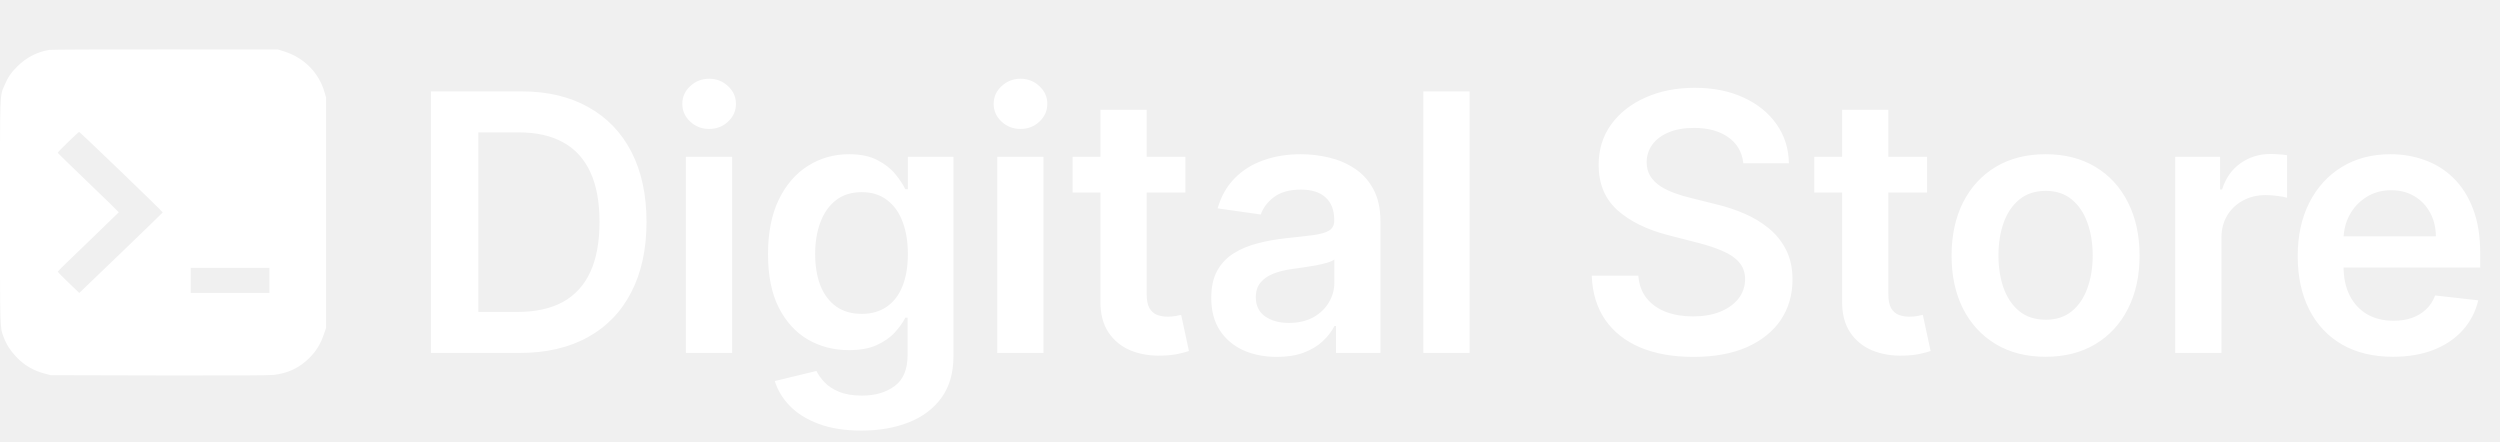
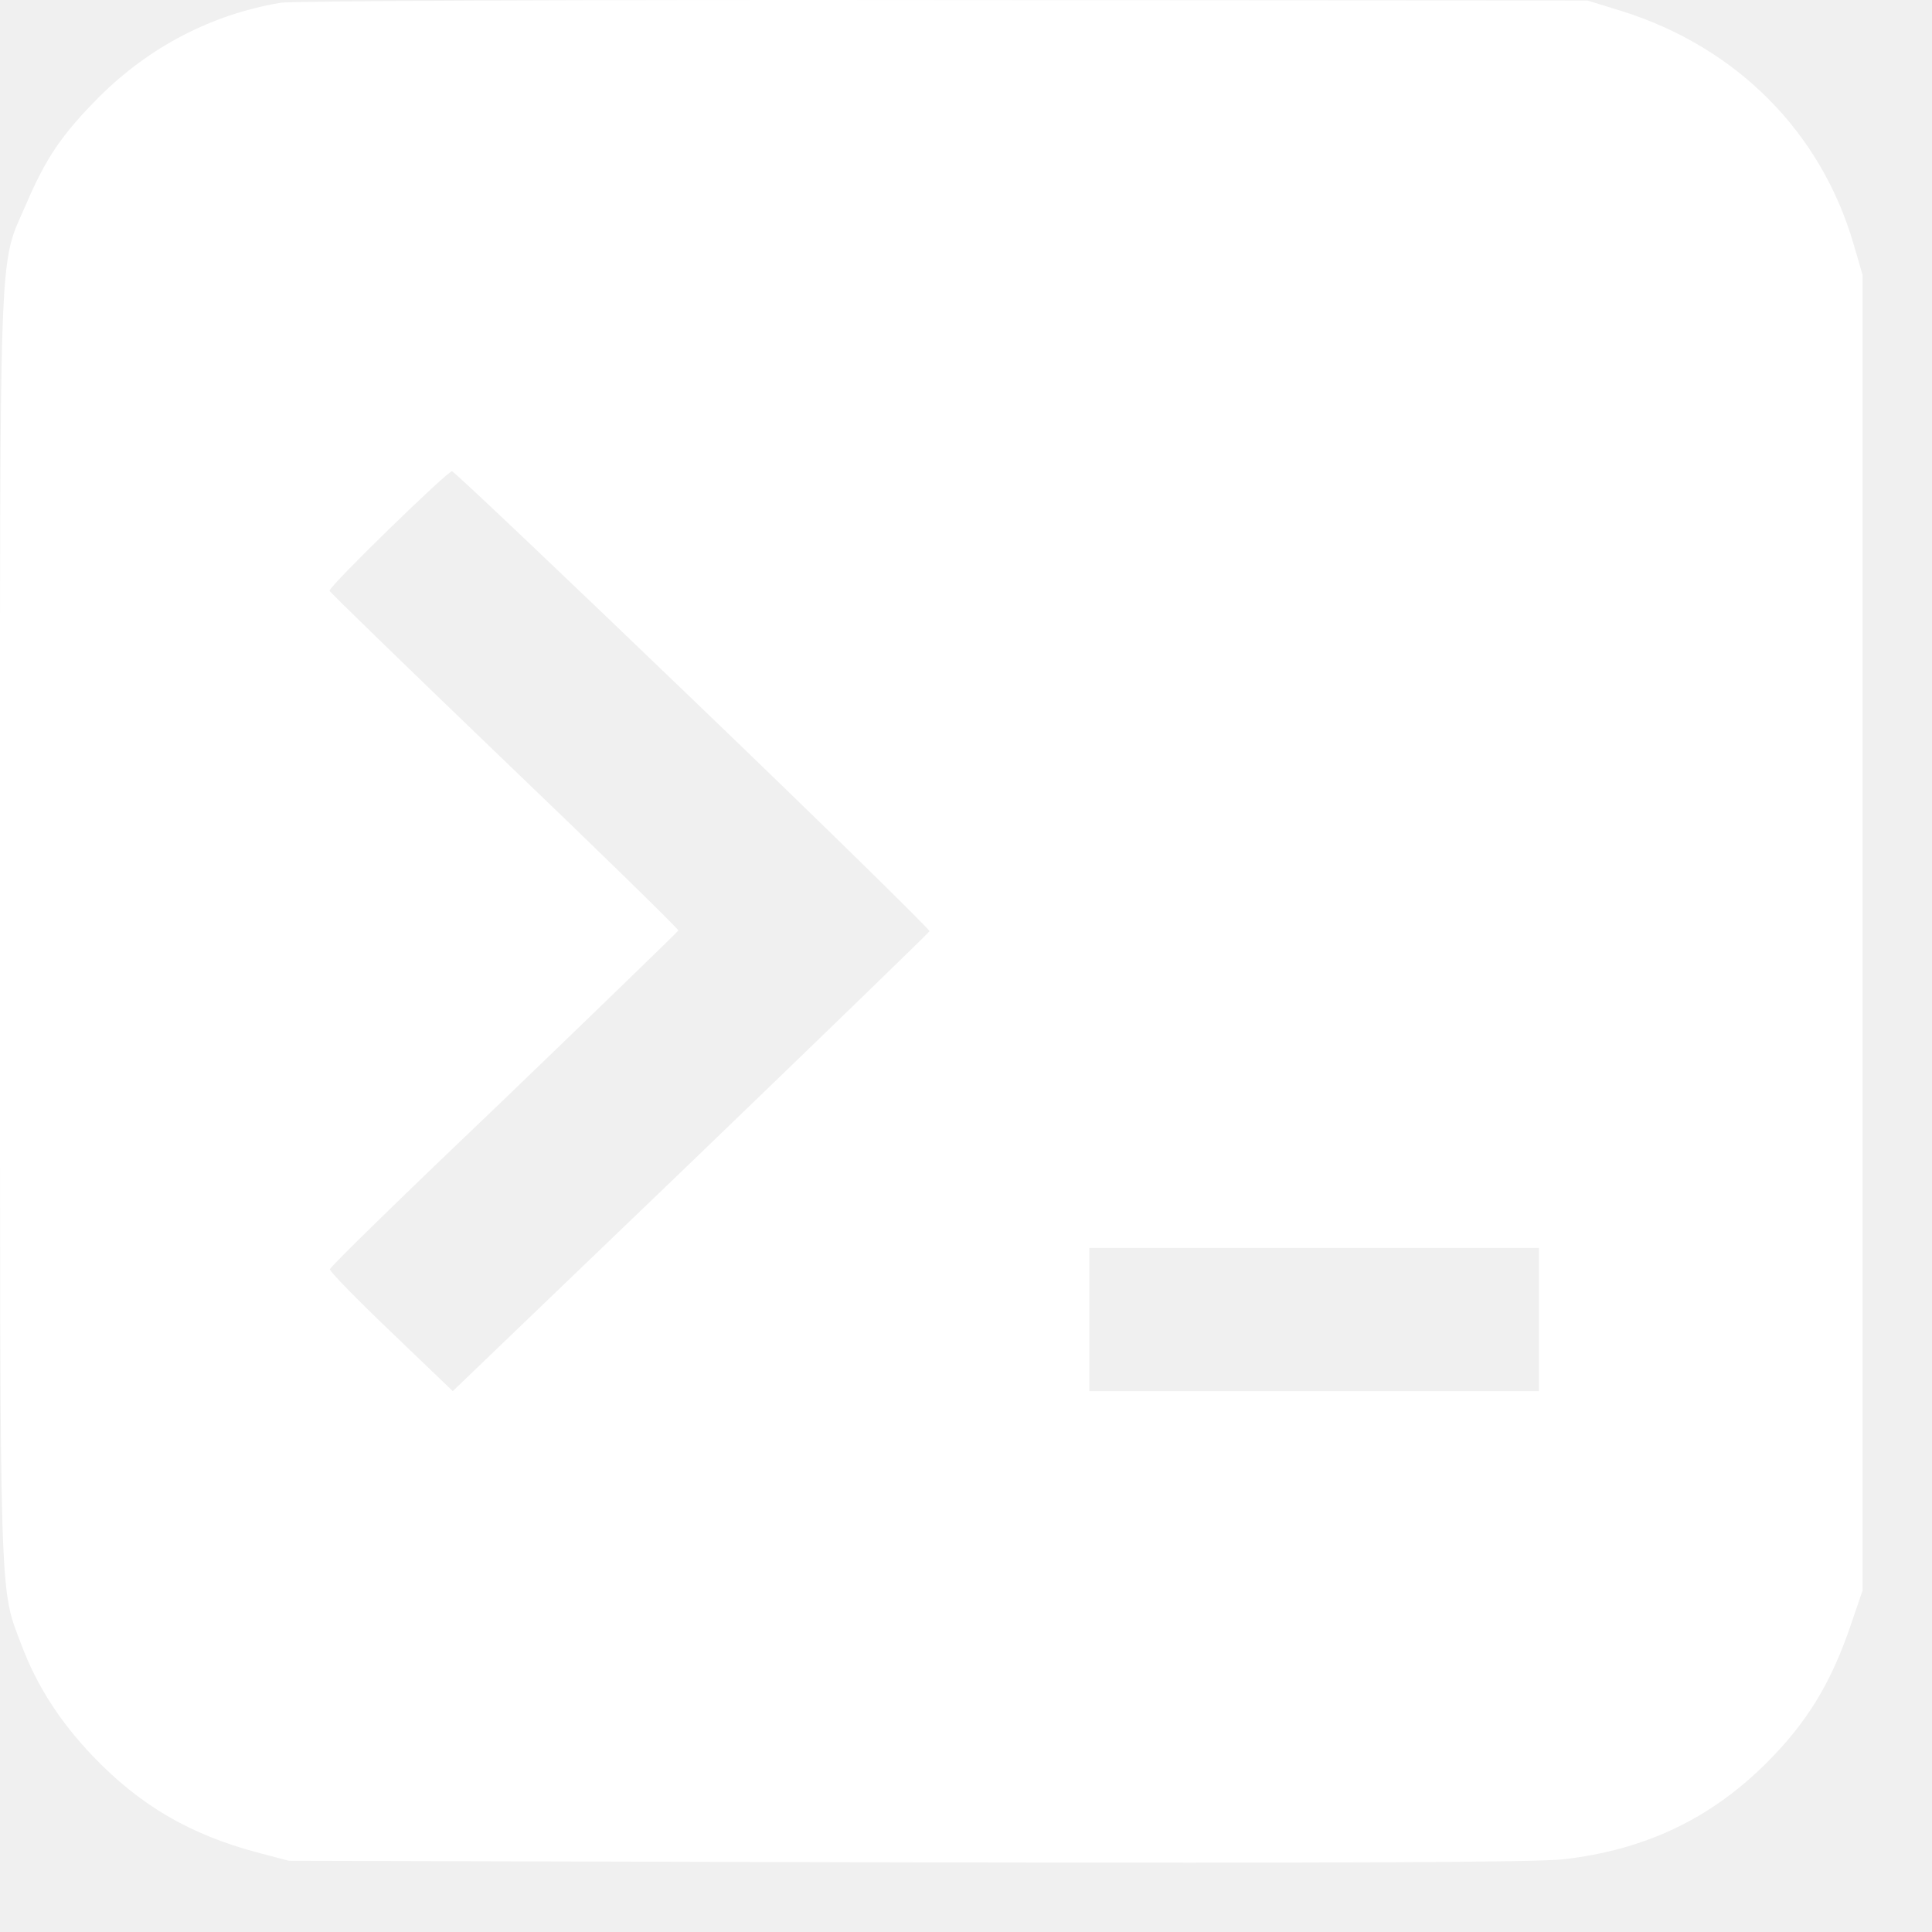
- <svg xmlns="http://www.w3.org/2000/svg" width="170" height="30" viewBox="0 0 170 30" fill="none">
-   <path d="M3.341 3.393C2.52 3.531 1.777 3.918 1.177 4.516C0.734 4.963 0.545 5.239 0.3 5.815C-0.018 6.547 0 6.078 0 14.413C0 22.569 -0.009 22.247 0.254 22.938C0.434 23.421 0.711 23.854 1.103 24.264C1.661 24.849 2.261 25.199 3.055 25.41L3.438 25.512L10.799 25.53C16.036 25.54 18.293 25.53 18.616 25.493C19.576 25.383 20.351 25.019 21.016 24.36C21.509 23.872 21.8 23.398 22.04 22.684L22.174 22.293V14.464V6.635L22.068 6.271C21.68 4.931 20.674 3.922 19.313 3.494L18.898 3.365L11.237 3.361C7.024 3.356 3.47 3.37 3.341 3.393ZM8.256 11.696C9.811 13.188 11.071 14.427 11.066 14.445C11.057 14.464 9.779 15.703 8.224 17.199L5.39 19.921L4.656 19.216C4.255 18.834 3.923 18.493 3.927 18.47C3.927 18.443 4.864 17.531 6.004 16.444C7.139 15.353 8.071 14.45 8.076 14.436C8.076 14.418 7.144 13.506 5.999 12.41C4.859 11.314 3.923 10.407 3.923 10.393C3.923 10.333 5.335 8.961 5.381 8.97C5.413 8.979 6.705 10.204 8.256 11.696ZM18.321 19.069V19.921H15.644H12.968V19.069V18.217H15.644H18.321V19.069Z" fill="white" />
-   <path d="M35.331 24H29.304V6.214H35.452C37.218 6.214 38.735 6.57 40.003 7.283C41.276 7.989 42.255 9.005 42.938 10.331C43.621 11.657 43.963 13.243 43.963 15.09C43.963 16.942 43.618 18.535 42.929 19.866C42.246 21.198 41.259 22.22 39.968 22.932C38.683 23.644 37.137 24 35.331 24ZM32.526 21.212H35.174C36.413 21.212 37.447 20.986 38.275 20.535C39.102 20.078 39.725 19.397 40.142 18.494C40.559 17.585 40.767 16.45 40.767 15.09C40.767 13.729 40.559 12.6 40.142 11.703C39.725 10.8 39.108 10.125 38.292 9.679C37.481 9.228 36.474 9.002 35.27 9.002H32.526V21.212ZM46.641 24V10.661H49.784V24H46.641ZM48.221 8.768C47.723 8.768 47.295 8.603 46.936 8.273C46.577 7.937 46.397 7.534 46.397 7.065C46.397 6.591 46.577 6.188 46.936 5.858C47.295 5.523 47.723 5.355 48.221 5.355C48.725 5.355 49.153 5.523 49.506 5.858C49.865 6.188 50.045 6.591 50.045 7.065C50.045 7.534 49.865 7.937 49.506 8.273C49.153 8.603 48.725 8.768 48.221 8.768ZM58.574 29.28C57.445 29.28 56.475 29.127 55.664 28.82C54.854 28.519 54.203 28.113 53.71 27.604C53.218 27.095 52.877 26.53 52.686 25.911L55.517 25.224C55.644 25.485 55.829 25.743 56.072 25.997C56.316 26.258 56.643 26.472 57.054 26.64C57.471 26.814 57.995 26.901 58.626 26.901C59.517 26.901 60.255 26.683 60.84 26.249C61.425 25.821 61.717 25.114 61.717 24.13V21.603H61.561C61.399 21.927 61.162 22.26 60.849 22.602C60.542 22.943 60.134 23.23 59.624 23.462C59.121 23.693 58.487 23.809 57.722 23.809C56.698 23.809 55.769 23.569 54.935 23.088C54.107 22.602 53.447 21.878 52.955 20.917C52.468 19.95 52.225 18.74 52.225 17.287C52.225 15.822 52.468 14.586 52.955 13.579C53.447 12.566 54.11 11.799 54.944 11.277C55.777 10.751 56.706 10.487 57.731 10.487C58.513 10.487 59.156 10.62 59.659 10.887C60.169 11.147 60.574 11.463 60.875 11.833C61.176 12.198 61.405 12.542 61.561 12.867H61.735V10.661H64.835V24.217C64.835 25.358 64.563 26.301 64.019 27.048C63.474 27.795 62.73 28.354 61.787 28.724C60.843 29.095 59.772 29.28 58.574 29.28ZM58.6 21.343C59.266 21.343 59.833 21.18 60.302 20.856C60.771 20.532 61.127 20.066 61.37 19.458C61.613 18.85 61.735 18.121 61.735 17.27C61.735 16.43 61.613 15.695 61.37 15.064C61.133 14.433 60.779 13.944 60.31 13.596C59.847 13.243 59.277 13.066 58.6 13.066C57.899 13.066 57.314 13.249 56.845 13.614C56.377 13.978 56.023 14.479 55.786 15.116C55.549 15.747 55.43 16.465 55.43 17.27C55.43 18.086 55.549 18.801 55.786 19.415C56.029 20.023 56.385 20.497 56.854 20.839C57.329 21.175 57.911 21.343 58.6 21.343ZM67.812 24V10.661H70.956V24H67.812ZM69.393 8.768C68.895 8.768 68.467 8.603 68.108 8.273C67.749 7.937 67.569 7.534 67.569 7.065C67.569 6.591 67.749 6.188 68.108 5.858C68.467 5.523 68.895 5.355 69.393 5.355C69.897 5.355 70.325 5.523 70.678 5.858C71.037 6.188 71.217 6.591 71.217 7.065C71.217 7.534 71.037 7.937 70.678 8.273C70.325 8.603 69.897 8.768 69.393 8.768ZM80.605 10.661V13.092H72.937V10.661H80.605ZM74.83 7.465H77.974V19.988C77.974 20.41 78.038 20.735 78.165 20.96C78.298 21.18 78.472 21.331 78.686 21.412C78.9 21.493 79.138 21.534 79.398 21.534C79.595 21.534 79.774 21.519 79.936 21.49C80.104 21.461 80.232 21.435 80.319 21.412L80.848 23.87C80.68 23.928 80.44 23.991 80.128 24.061C79.821 24.13 79.444 24.171 78.999 24.182C78.211 24.206 77.502 24.087 76.871 23.826C76.24 23.56 75.739 23.149 75.369 22.593C75.004 22.037 74.824 21.343 74.83 20.509V7.465ZM86.828 24.269C85.983 24.269 85.222 24.119 84.544 23.818C83.873 23.511 83.34 23.059 82.947 22.463C82.559 21.866 82.365 21.131 82.365 20.257C82.365 19.504 82.504 18.882 82.781 18.39C83.059 17.898 83.439 17.504 83.919 17.209C84.4 16.914 84.941 16.691 85.543 16.54C86.151 16.384 86.779 16.271 87.428 16.201C88.209 16.12 88.843 16.048 89.329 15.984C89.816 15.915 90.169 15.811 90.389 15.672C90.615 15.527 90.728 15.304 90.728 15.003V14.951C90.728 14.297 90.534 13.79 90.146 13.431C89.758 13.072 89.199 12.893 88.47 12.893C87.7 12.893 87.089 13.061 86.637 13.396C86.192 13.732 85.891 14.129 85.734 14.586L82.799 14.169C83.03 13.359 83.412 12.681 83.945 12.137C84.478 11.587 85.129 11.176 85.899 10.904C86.669 10.626 87.52 10.487 88.452 10.487C89.095 10.487 89.735 10.562 90.372 10.713C91.008 10.863 91.59 11.112 92.117 11.46C92.644 11.801 93.067 12.267 93.385 12.858C93.709 13.448 93.871 14.187 93.871 15.072V24H90.849V22.168H90.745C90.554 22.538 90.285 22.886 89.937 23.21C89.596 23.528 89.165 23.786 88.643 23.983C88.128 24.174 87.523 24.269 86.828 24.269ZM87.645 21.959C88.276 21.959 88.823 21.835 89.286 21.586C89.749 21.331 90.105 20.995 90.354 20.578C90.609 20.162 90.736 19.707 90.736 19.215V17.643C90.638 17.724 90.47 17.799 90.233 17.869C90.001 17.938 89.74 17.999 89.451 18.051C89.162 18.103 88.875 18.15 88.591 18.19C88.308 18.231 88.062 18.265 87.853 18.294C87.384 18.358 86.964 18.462 86.594 18.607C86.223 18.752 85.931 18.954 85.717 19.215C85.503 19.47 85.395 19.8 85.395 20.205C85.395 20.784 85.607 21.221 86.029 21.516C86.452 21.811 86.99 21.959 87.645 21.959ZM99.932 6.214V24H96.788V6.214H99.932ZM118.546 11.104C118.465 10.345 118.123 9.755 117.521 9.332C116.925 8.909 116.149 8.698 115.194 8.698C114.522 8.698 113.946 8.799 113.466 9.002C112.985 9.205 112.617 9.48 112.363 9.827C112.108 10.175 111.978 10.571 111.972 11.017C111.972 11.387 112.056 11.709 112.224 11.981C112.397 12.253 112.632 12.485 112.927 12.676C113.223 12.861 113.55 13.017 113.909 13.145C114.268 13.272 114.629 13.379 114.994 13.466L116.662 13.883C117.333 14.039 117.979 14.25 118.598 14.517C119.223 14.783 119.782 15.119 120.274 15.524C120.772 15.929 121.166 16.419 121.455 16.992C121.745 17.565 121.89 18.236 121.89 19.006C121.89 20.049 121.623 20.966 121.091 21.759C120.558 22.547 119.788 23.163 118.781 23.609C117.779 24.049 116.566 24.269 115.142 24.269C113.758 24.269 112.557 24.055 111.538 23.627C110.525 23.198 109.731 22.573 109.158 21.751C108.591 20.929 108.284 19.927 108.238 18.746H111.407C111.454 19.365 111.645 19.881 111.981 20.292C112.316 20.703 112.754 21.01 113.292 21.212C113.836 21.415 114.444 21.516 115.116 21.516C115.816 21.516 116.43 21.412 116.957 21.204C117.489 20.989 117.906 20.694 118.207 20.318C118.508 19.936 118.662 19.49 118.668 18.98C118.662 18.517 118.526 18.135 118.259 17.834C117.993 17.527 117.62 17.273 117.139 17.07C116.664 16.861 116.109 16.676 115.472 16.514L113.448 15.993C111.984 15.617 110.826 15.046 109.975 14.282C109.129 13.512 108.707 12.49 108.707 11.217C108.707 10.169 108.99 9.251 109.558 8.464C110.131 7.676 110.91 7.065 111.894 6.631C112.878 6.191 113.993 5.971 115.237 5.971C116.499 5.971 117.605 6.191 118.555 6.631C119.51 7.065 120.26 7.67 120.804 8.446C121.348 9.216 121.629 10.102 121.646 11.104H118.546ZM131.039 10.661V13.092H123.371V10.661H131.039ZM125.264 7.465H128.408V19.988C128.408 20.41 128.472 20.735 128.599 20.96C128.732 21.18 128.906 21.331 129.12 21.412C129.334 21.493 129.572 21.534 129.832 21.534C130.029 21.534 130.208 21.519 130.371 21.49C130.538 21.461 130.666 21.435 130.753 21.412L131.282 23.87C131.115 23.928 130.874 23.991 130.562 24.061C130.255 24.13 129.878 24.171 129.433 24.182C128.645 24.206 127.936 24.087 127.305 23.826C126.674 23.56 126.173 23.149 125.803 22.593C125.438 22.037 125.258 21.343 125.264 20.509V7.465ZM139.099 24.261C137.796 24.261 136.668 23.974 135.712 23.401C134.757 22.828 134.016 22.026 133.489 20.995C132.968 19.965 132.707 18.76 132.707 17.383C132.707 16.005 132.968 14.797 133.489 13.761C134.016 12.725 134.757 11.92 135.712 11.347C136.668 10.774 137.796 10.487 139.099 10.487C140.402 10.487 141.531 10.774 142.486 11.347C143.441 11.92 144.18 12.725 144.701 13.761C145.227 14.797 145.491 16.005 145.491 17.383C145.491 18.76 145.227 19.965 144.701 20.995C144.18 22.026 143.441 22.828 142.486 23.401C141.531 23.974 140.402 24.261 139.099 24.261ZM139.117 21.742C139.823 21.742 140.413 21.548 140.888 21.16C141.363 20.767 141.716 20.24 141.948 19.58C142.185 18.92 142.304 18.184 142.304 17.374C142.304 16.558 142.185 15.819 141.948 15.159C141.716 14.493 141.363 13.964 140.888 13.57C140.413 13.176 139.823 12.979 139.117 12.979C138.393 12.979 137.791 13.176 137.31 13.57C136.835 13.964 136.479 14.493 136.242 15.159C136.01 15.819 135.895 16.558 135.895 17.374C135.895 18.184 136.01 18.92 136.242 19.58C136.479 20.24 136.835 20.767 137.31 21.16C137.791 21.548 138.393 21.742 139.117 21.742ZM147.915 24V10.661H150.963V12.884H151.102C151.345 12.114 151.762 11.521 152.352 11.104C152.949 10.681 153.629 10.47 154.393 10.47C154.567 10.47 154.761 10.478 154.975 10.496C155.195 10.507 155.377 10.528 155.522 10.557V13.448C155.389 13.402 155.178 13.362 154.888 13.327C154.604 13.286 154.329 13.266 154.063 13.266C153.49 13.266 152.975 13.391 152.517 13.639C152.066 13.883 151.71 14.221 151.449 14.656C151.189 15.09 151.058 15.591 151.058 16.158V24H147.915ZM162.722 24.261C161.385 24.261 160.23 23.983 159.257 23.427C158.29 22.865 157.546 22.072 157.025 21.047C156.504 20.017 156.244 18.804 156.244 17.409C156.244 16.036 156.504 14.832 157.025 13.796C157.552 12.754 158.287 11.943 159.231 11.364C160.175 10.78 161.283 10.487 162.557 10.487C163.379 10.487 164.155 10.62 164.885 10.887C165.62 11.147 166.268 11.552 166.83 12.102C167.397 12.652 167.843 13.353 168.167 14.204C168.492 15.049 168.654 16.057 168.654 17.226V18.19H157.72V16.071H165.64C165.634 15.469 165.504 14.934 165.249 14.465C164.995 13.99 164.639 13.616 164.181 13.344C163.73 13.072 163.203 12.936 162.601 12.936C161.958 12.936 161.393 13.092 160.907 13.405C160.421 13.712 160.042 14.117 159.77 14.621C159.503 15.119 159.367 15.666 159.361 16.262V18.112C159.361 18.888 159.503 19.554 159.787 20.109C160.071 20.659 160.467 21.082 160.977 21.377C161.486 21.667 162.082 21.811 162.766 21.811C163.223 21.811 163.637 21.748 164.007 21.62C164.378 21.487 164.699 21.293 164.971 21.039C165.244 20.784 165.449 20.468 165.588 20.092L168.523 20.422C168.338 21.198 167.985 21.875 167.464 22.454C166.949 23.027 166.289 23.473 165.484 23.792C164.679 24.104 163.759 24.261 162.722 24.261Z" fill="white" />
+ <svg xmlns="http://www.w3.org/2000/svg" width="23" height="23" viewBox="0 0 23 23" fill="none">
+   <path d="M3.341 0.033C2.52 0.171 1.777 0.558 1.177 1.157C0.734 1.604 0.545 1.88 0.3 2.456C-0.018 3.188 0 2.718 0 11.053C0 19.209 -0.009 18.887 0.254 19.578C0.434 20.061 0.711 20.494 1.103 20.904C1.661 21.489 2.261 21.839 3.055 22.051L3.438 22.152L10.799 22.171C16.036 22.18 18.293 22.171 18.616 22.134C19.576 22.023 20.351 21.659 21.016 21.001C21.509 20.513 21.8 20.038 22.04 19.325L22.174 18.933V11.104V3.275L22.068 2.911C21.68 1.571 20.674 0.563 19.313 0.134L18.898 0.006L11.237 0.001C7.024 -0.004 3.47 0.01 3.341 0.033ZM8.256 8.336C9.811 9.829 11.071 11.067 11.066 11.086C11.057 11.104 9.779 12.343 8.224 13.84L5.39 16.561L4.656 15.857C4.255 15.475 3.923 15.134 3.927 15.111C3.927 15.083 4.864 14.171 6.004 13.085C7.139 11.993 8.071 11.09 8.076 11.077C8.076 11.058 7.144 10.146 5.999 9.05C4.859 7.954 3.923 7.047 3.923 7.033C3.923 6.973 5.335 5.601 5.381 5.61C5.413 5.619 6.705 6.844 8.256 8.336ZM18.321 15.71V16.561H15.644H12.968V15.71V14.857H15.644H18.321V15.71Z" fill="white" />
</svg>
